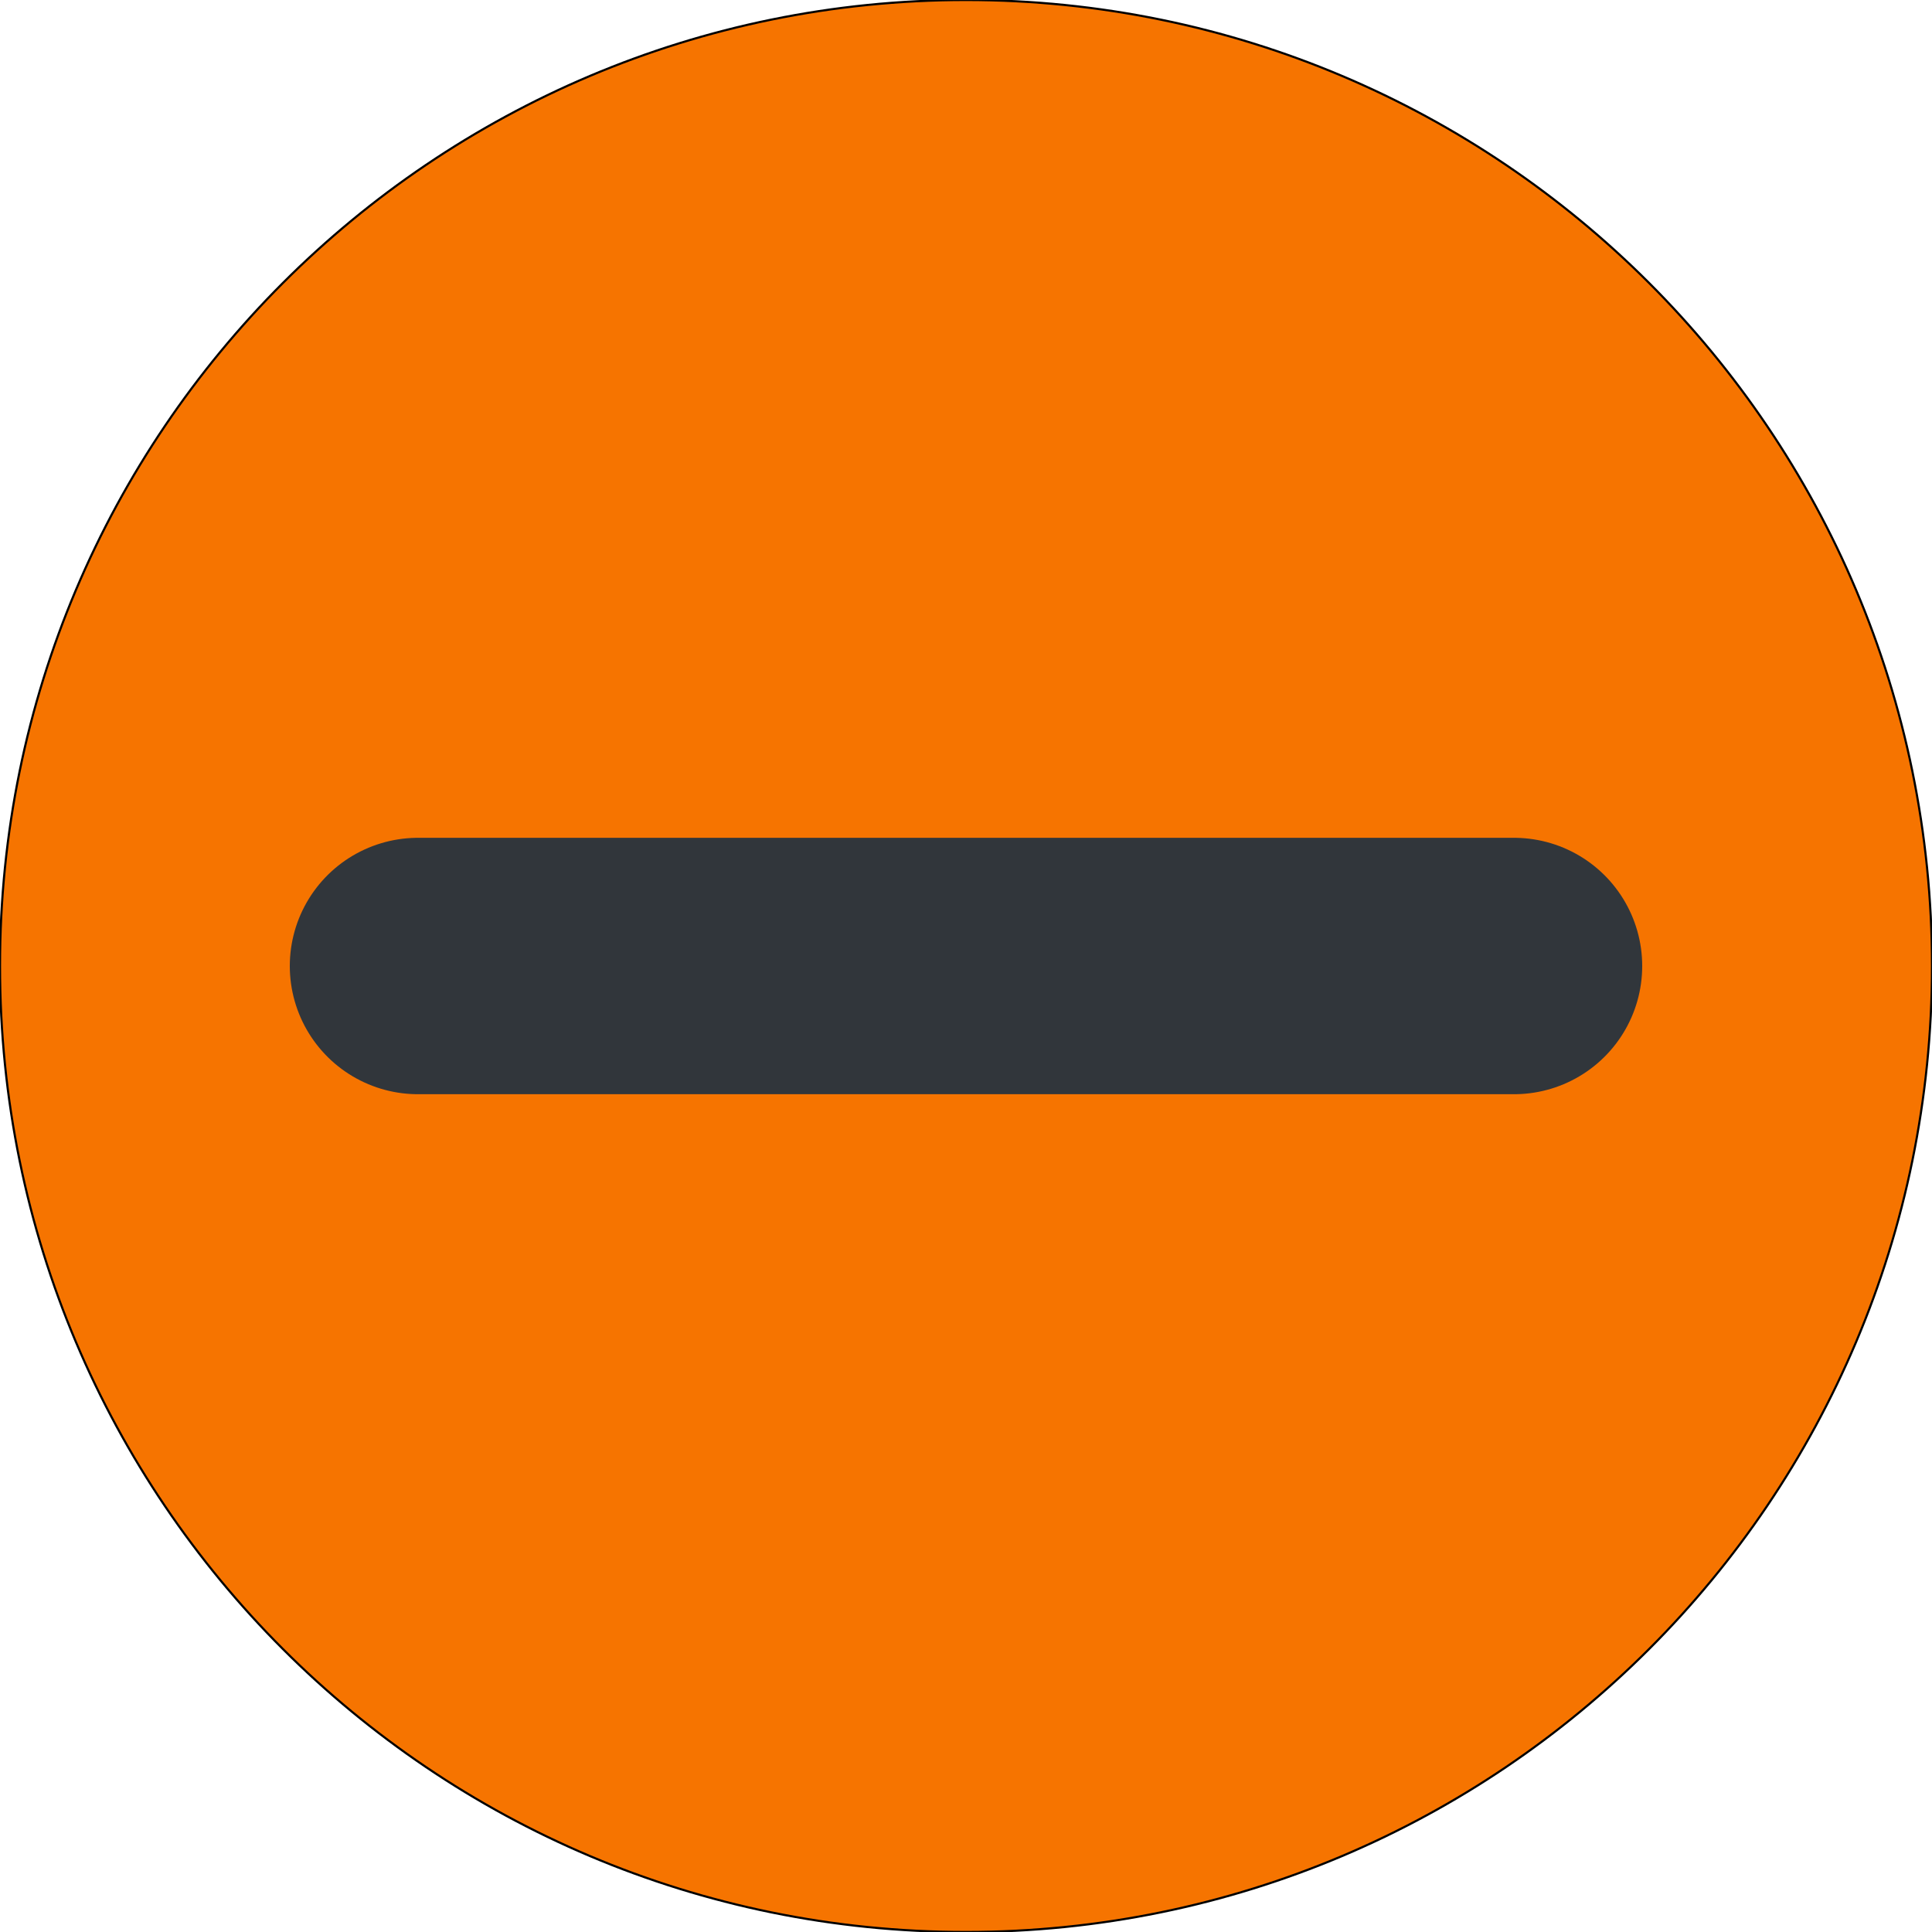
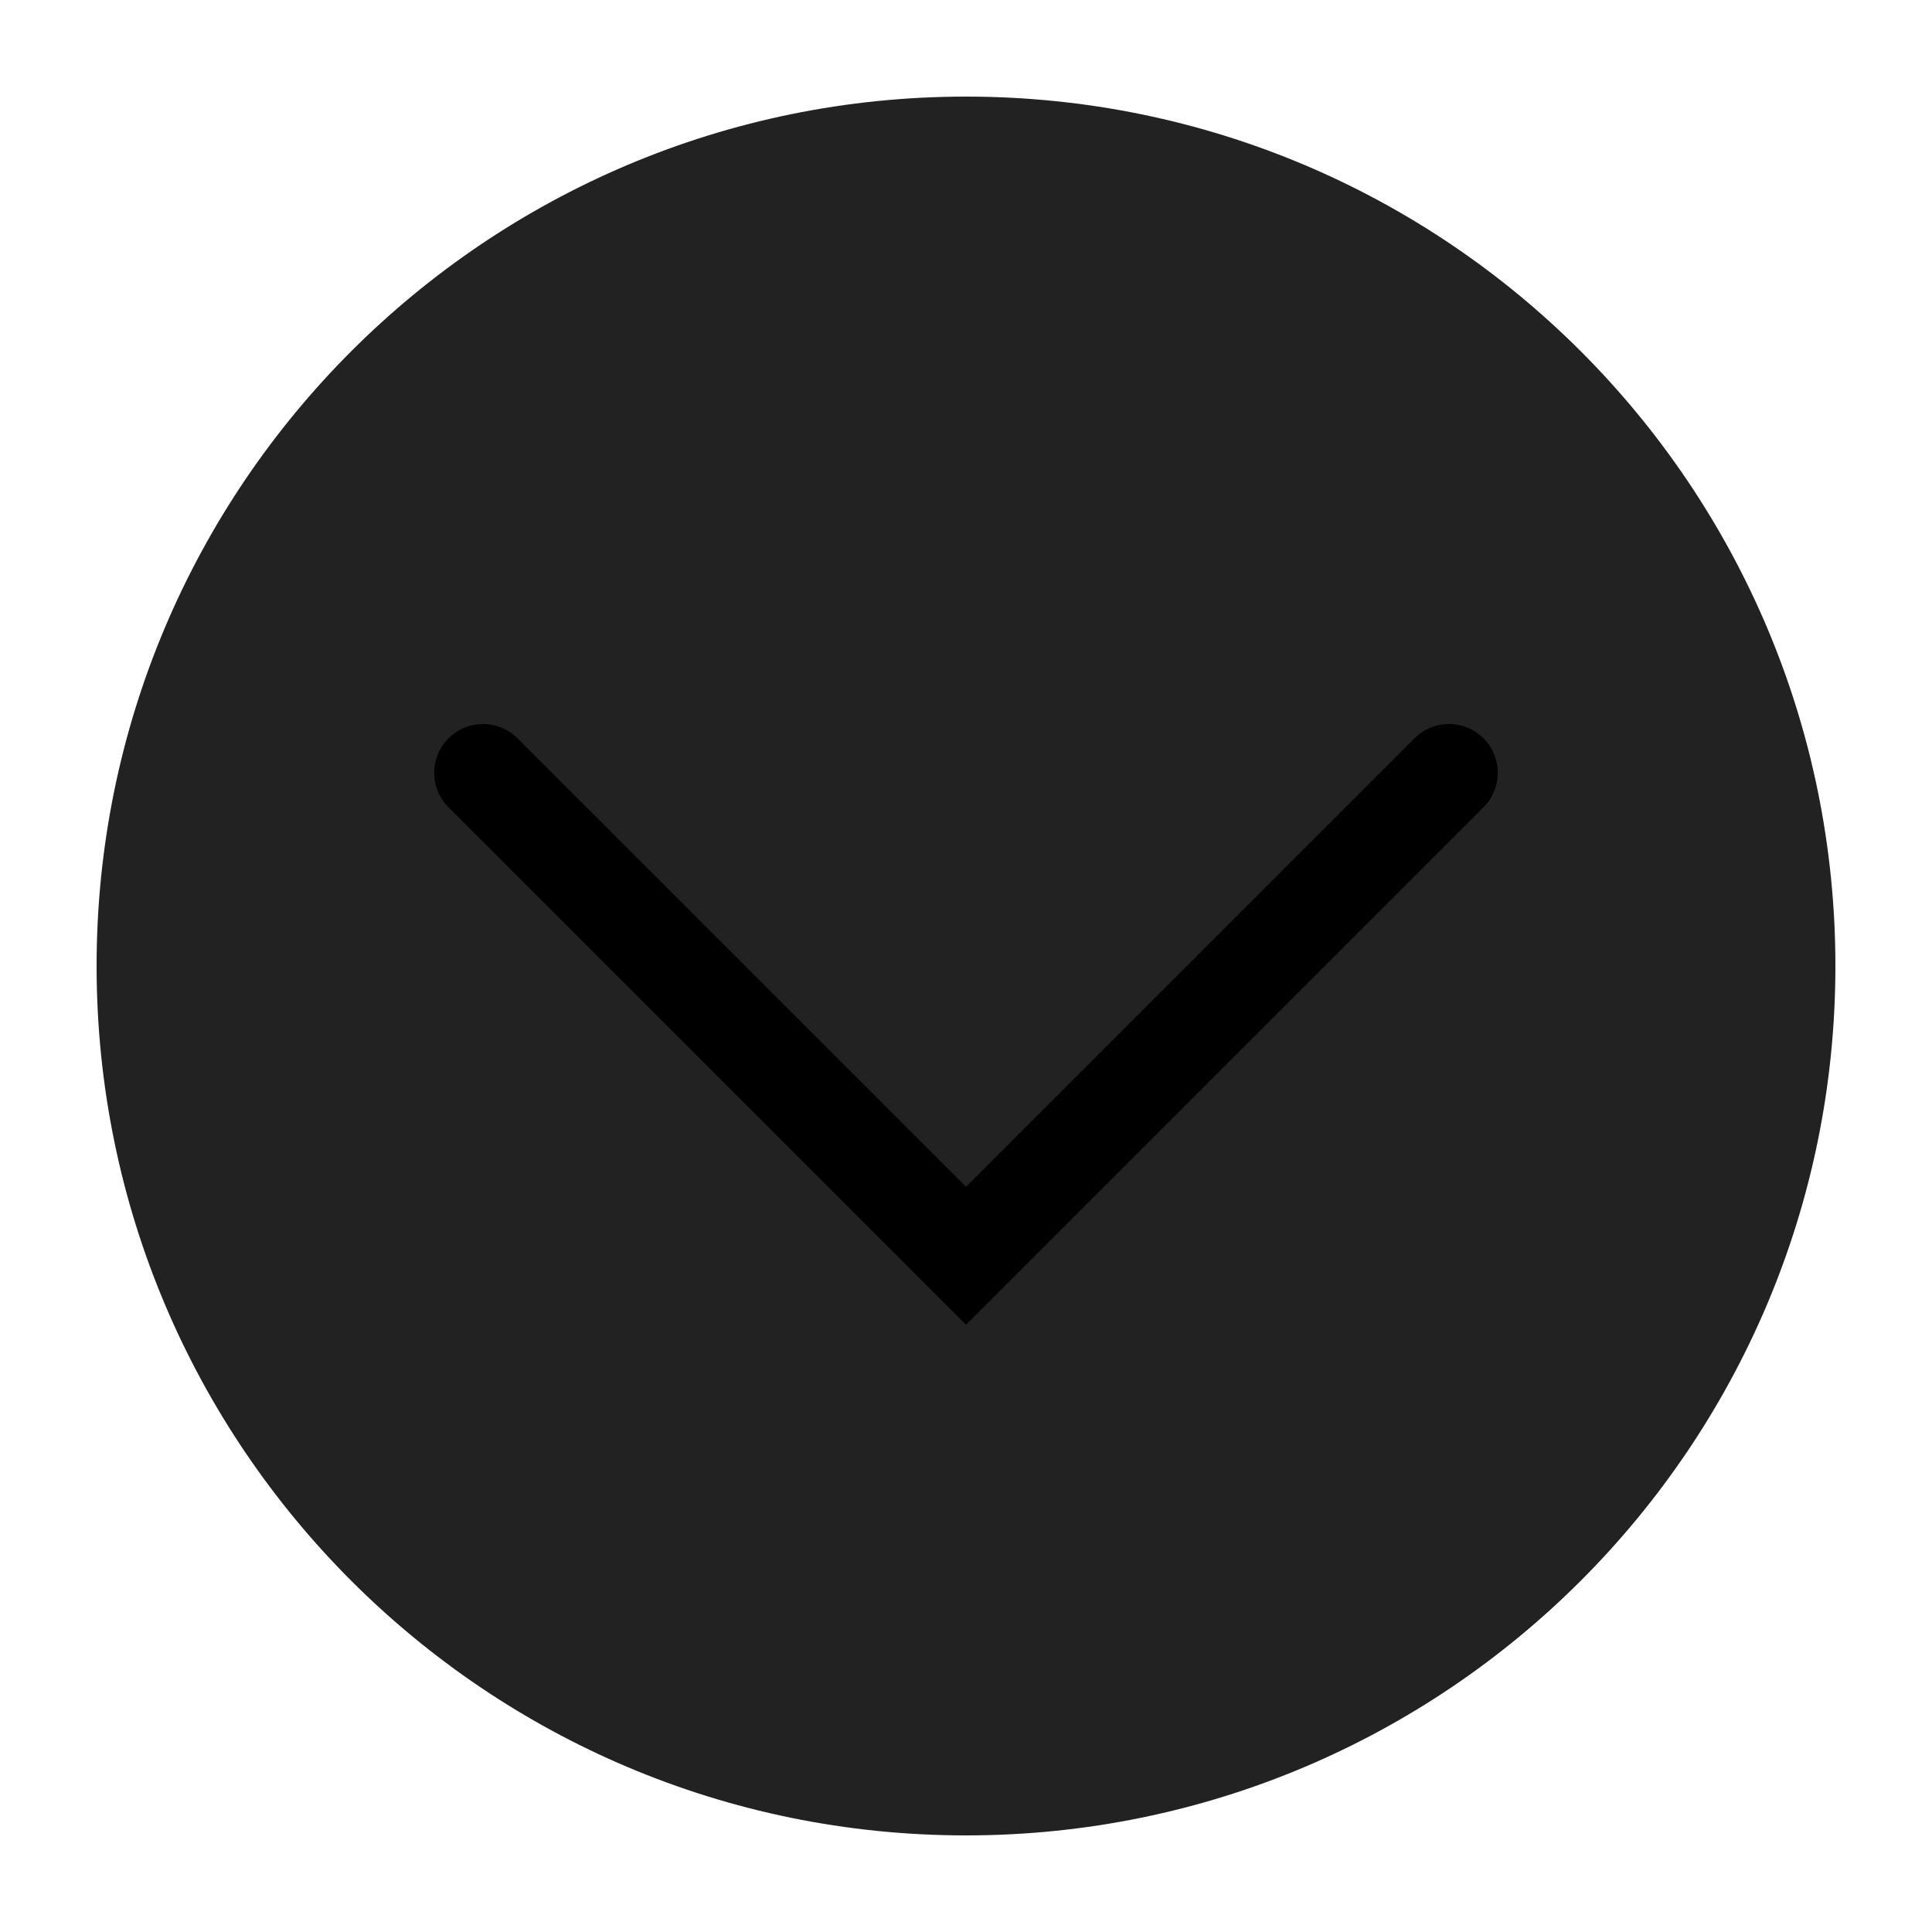
<svg xmlns="http://www.w3.org/2000/svg" viewBox="0 0 50 50" version="1.2" baseProfile="tiny">
  <defs>
</defs>
  <g fill="none" stroke="black" stroke-width="1" fill-rule="evenodd" stroke-linecap="square" stroke-linejoin="bevel">
    <g fill="none" stroke="#000000" stroke-opacity="1" stroke-width="1" stroke-linecap="square" stroke-linejoin="bevel" transform="matrix(1,0,0,1,0,0)" font-family="Noto Sans" font-size="10" font-weight="400" font-style="normal">
</g>
-     <g fill="#f67400" fill-opacity="1" stroke="#000000" stroke-opacity="1" stroke-width="1" stroke-linecap="butt" stroke-linejoin="miter" stroke-miterlimit="4" transform="matrix(0.0552954,0,0,-0.0552959,0.290102,50.7425)" font-family="Noto Sans" font-size="10" font-weight="400" font-style="normal">
-       <path vector-effect="none" fill-rule="nonzero" d="M446.869,13.428 C696.568,13.428 898.988,215.847 898.988,465.538 C898.988,715.235 696.568,917.654 446.869,917.654 C197.173,917.654 -5.246,715.235 -5.246,465.538 C-5.246,215.847 197.173,13.428 446.869,13.428 Z " />
+     <g fill="#222222" fill-opacity="1" stroke="none" transform="matrix(2.5,0,0,2.5,2.5,2.5)" font-family="Noto Sans" font-size="10" font-weight="400" font-style="normal">
+       <circle cx="9" cy="9" r="9" />
    </g>
-     <g fill="#31363b" fill-opacity="1" stroke="#31363b" stroke-opacity="1" stroke-width="120" stroke-linecap="round" stroke-linejoin="miter" stroke-miterlimit="4" transform="matrix(0.0552954,0,0,-0.0552959,0.290102,50.7425)" font-family="Noto Sans" font-size="10" font-weight="400" font-style="normal">
-       <path vector-effect="none" fill-rule="evenodd" d="M190.388,465.536 L703.354,465.536 " />
+     <g fill="none" stroke="#000000" stroke-opacity="1" stroke-width="1.01" stroke-linecap="round" stroke-linejoin="miter" stroke-miterlimit="2" transform="matrix(2.5,0,0,2.5,2.5,2.5)" font-family="Noto Sans" font-size="10" font-weight="400" font-style="normal">
+       <polyline fill="none" vector-effect="none" points="4,7 9,12 14,7 " />
    </g>
    <g fill="none" stroke="#000000" stroke-opacity="1" stroke-width="1" stroke-linecap="square" stroke-linejoin="bevel" transform="matrix(1,0,0,1,0,0)" font-family="Noto Sans" font-size="10" font-weight="400" font-style="normal">
</g>
  </g>
</svg>
